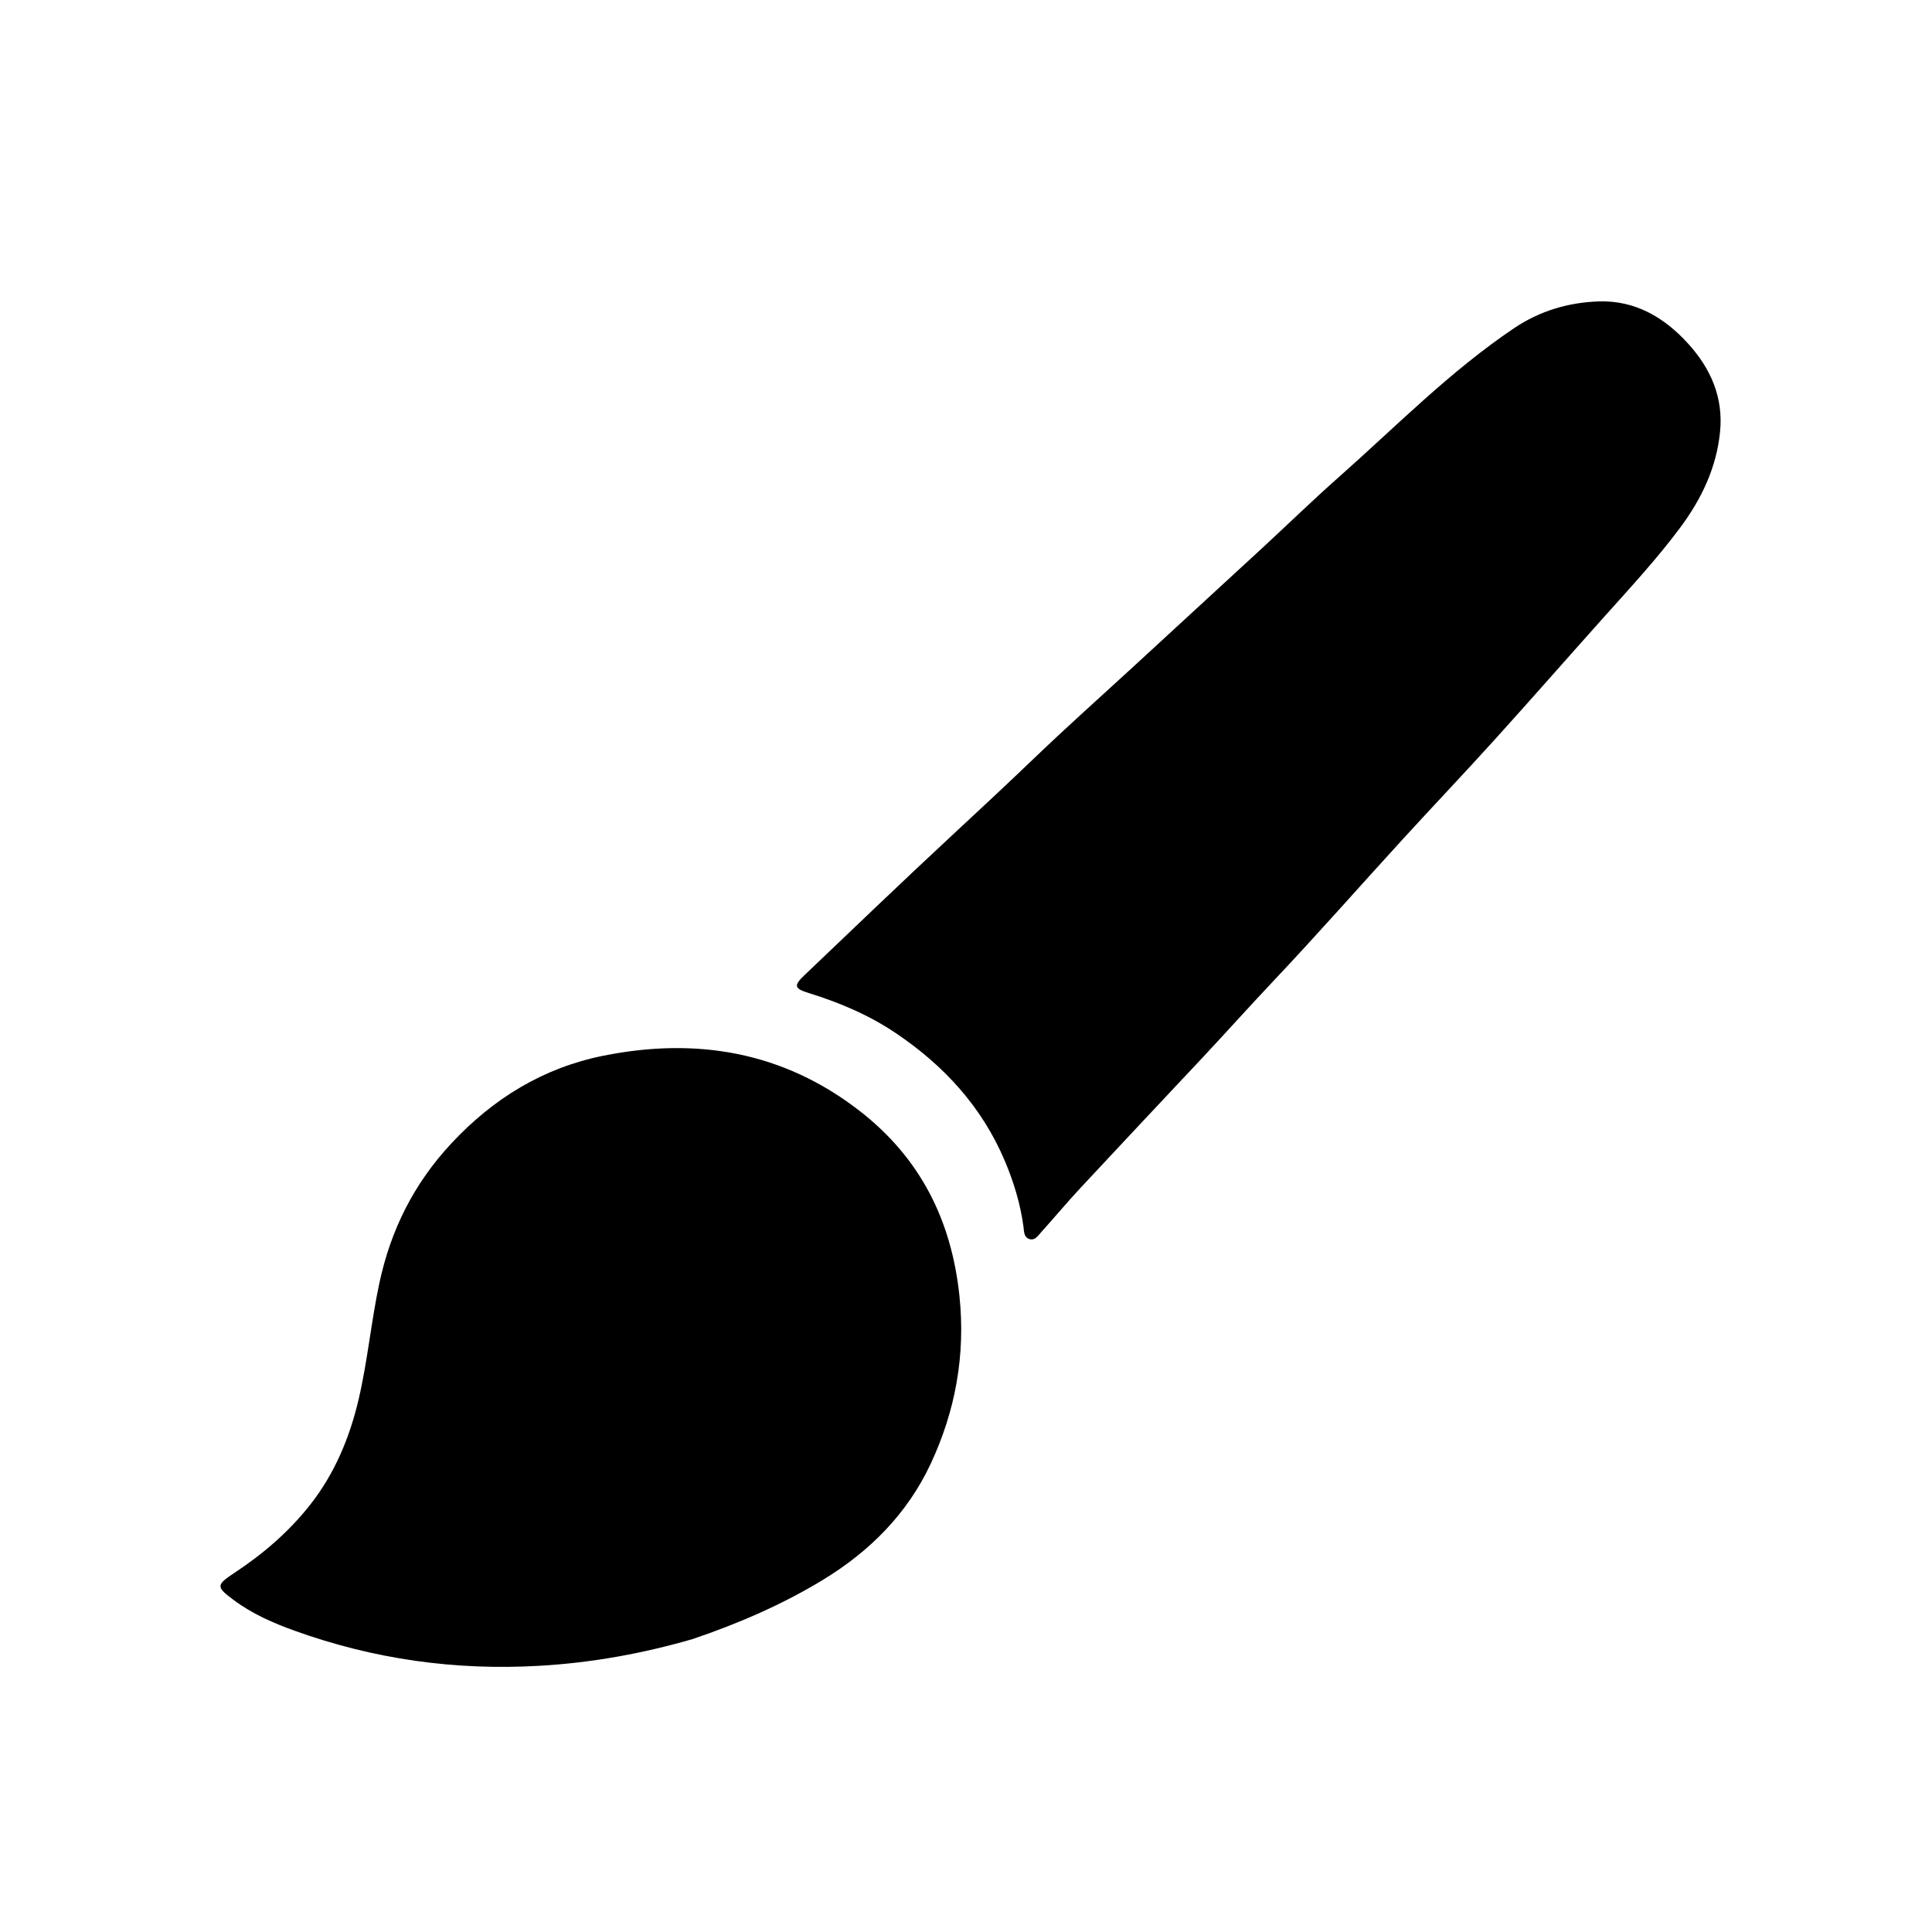
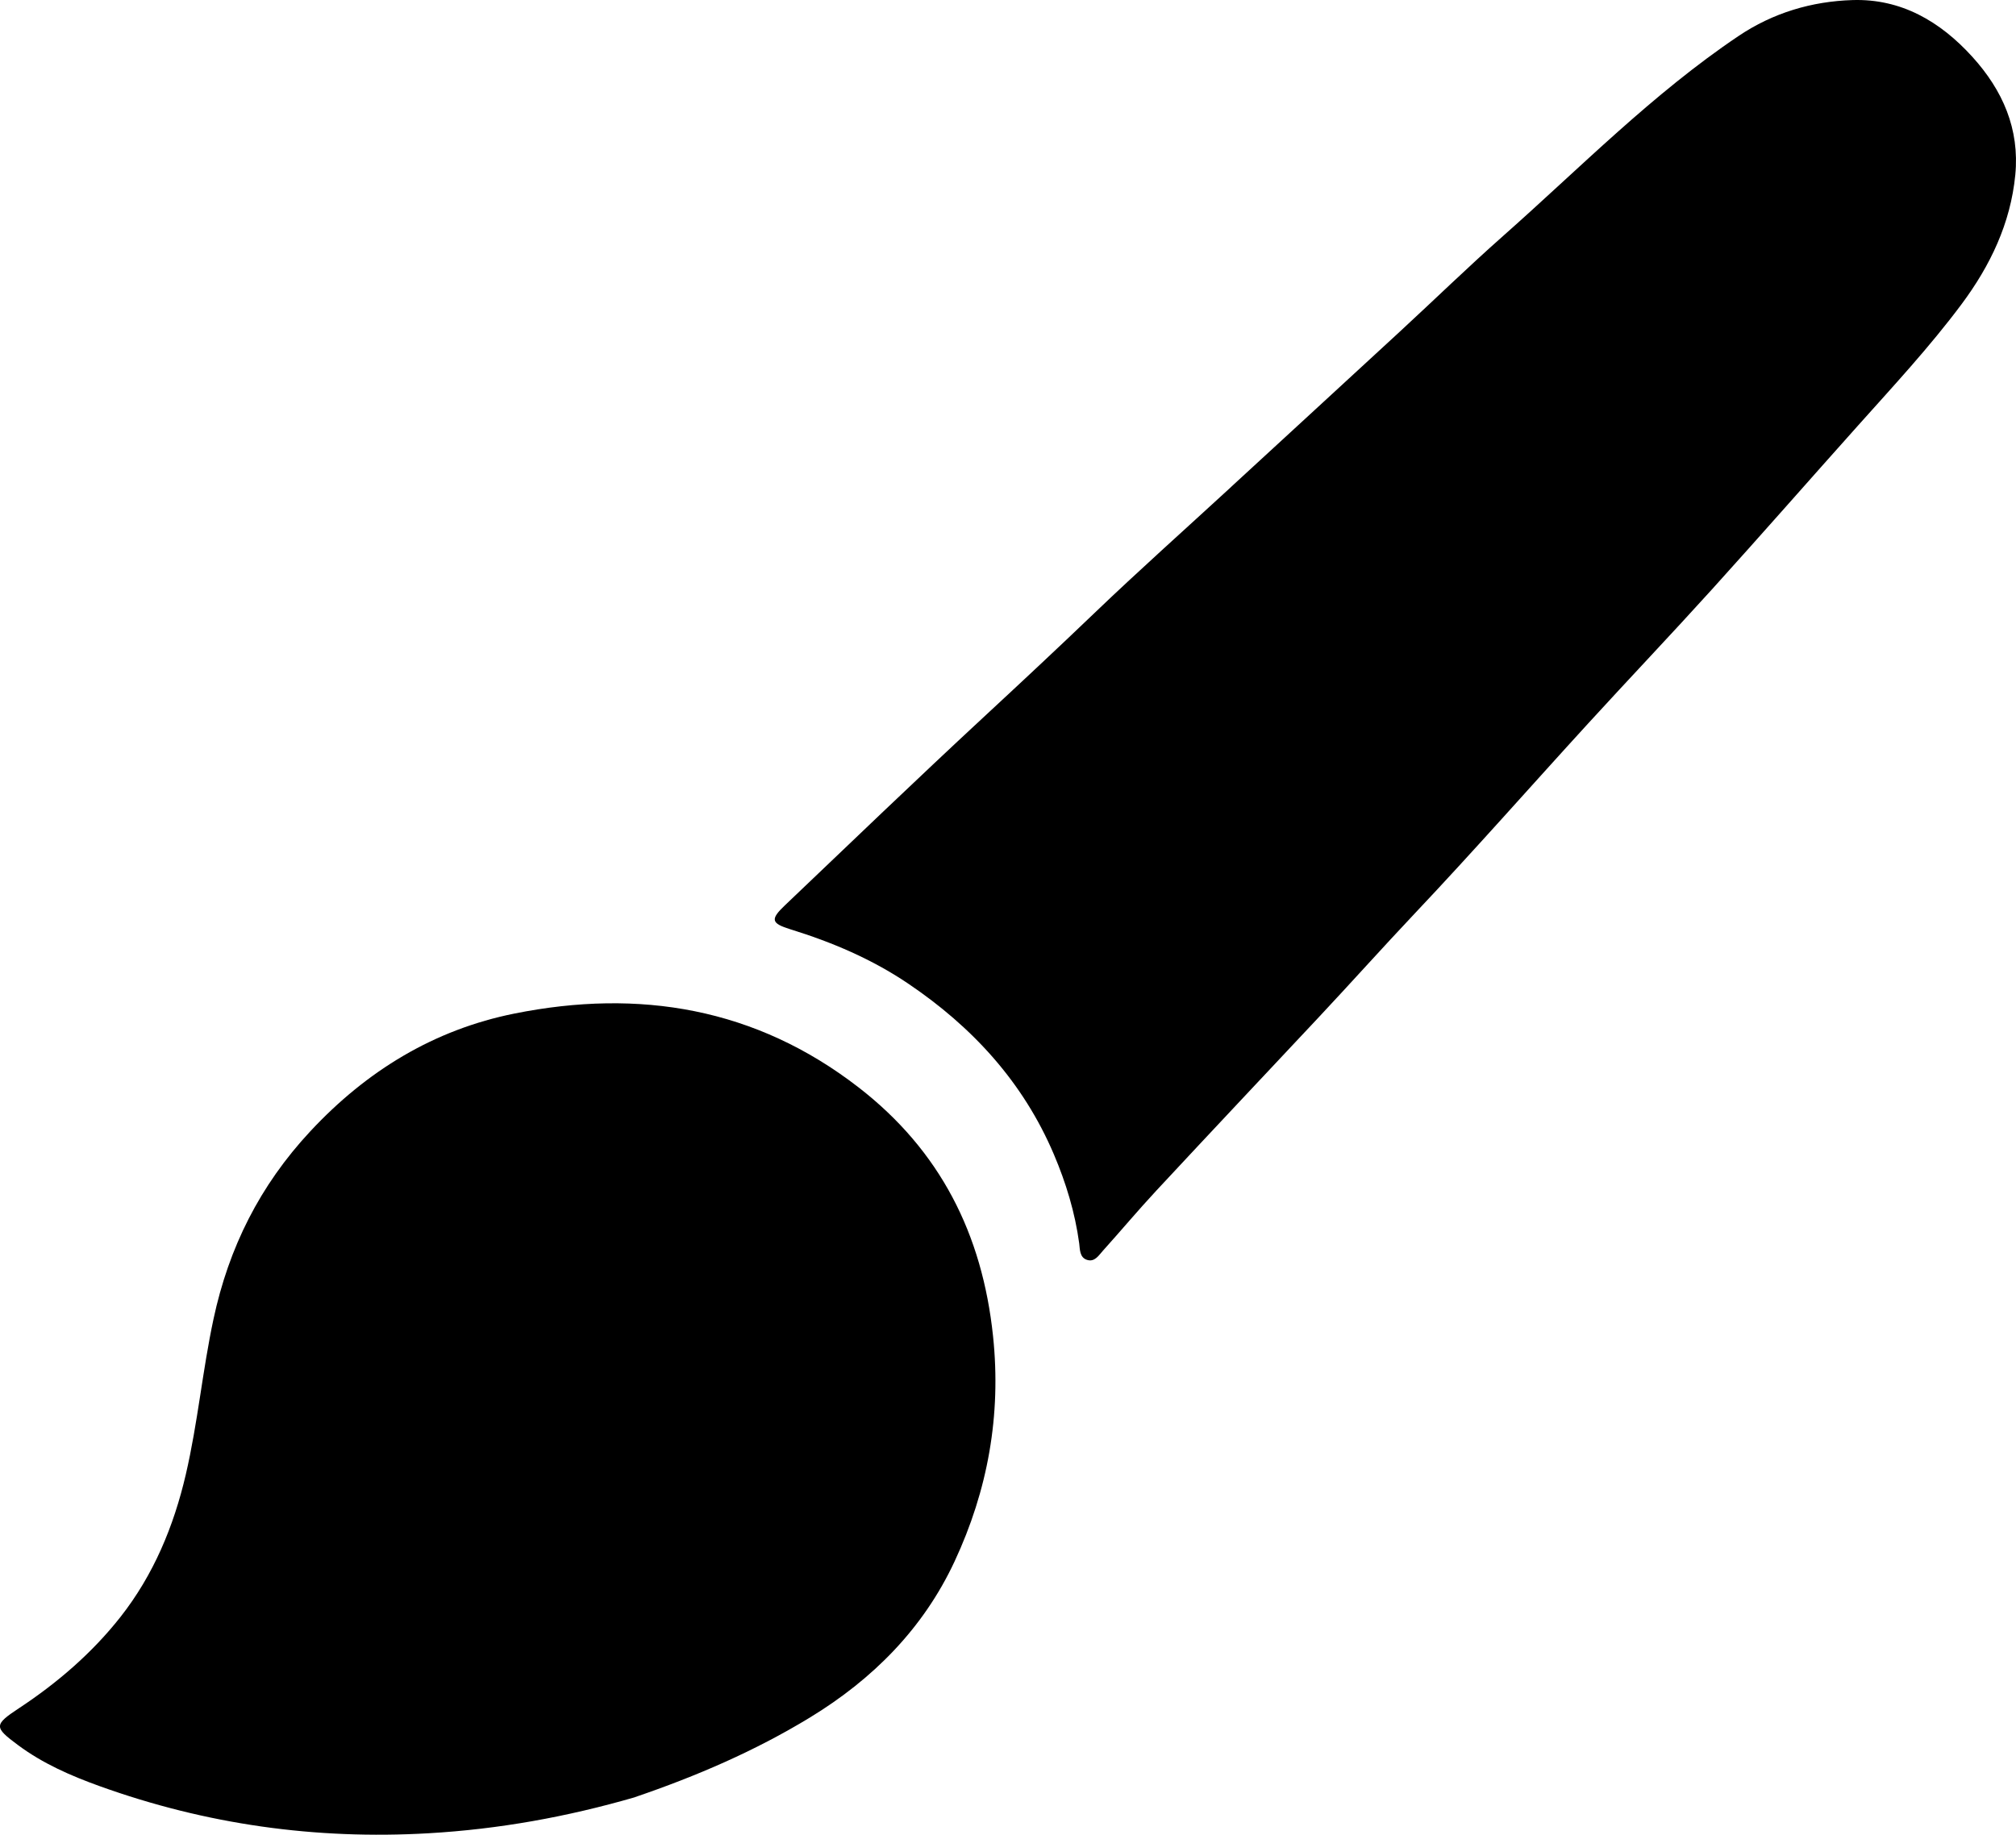
- <svg xmlns="http://www.w3.org/2000/svg" version="1.1" id="Layer_1" x="0px" y="0px" width="100%" viewBox="0 0 736 736" enable-background="new 0 0 736 736" xml:space="preserve">
-   <path fill="#000000" opacity="1" stroke="none" d=" M263.966,624.375   C244.633,629.978 225.364,633.438 205.506,634.589   C173.397,636.451 142.357,632.076 112.207,621.221   C104.107,618.305 96.161,614.838 89.127,609.609   C82.272,604.514 82.183,603.884 89.446,599.089   C100.318,591.911 110.147,583.432 118.155,573.252   C127.498,561.375 133.238,547.629 136.677,532.831   C140.059,518.279 141.401,503.399 144.517,488.81   C148.846,468.545 157.654,450.925 171.923,435.602   C187.963,418.375 207.071,406.744 229.881,402.175   C265.181,395.103 298.215,400.538 327.385,423.129   C350.512,441.041 362.465,464.744 365.498,493.663   C367.854,516.124 363.999,537.378 354.587,557.546   C345.724,576.538 331.456,590.917 313.551,601.814   C298.007,611.275 281.449,618.419 263.966,624.375  z" />
-   <path fill="#000000" opacity="1" stroke="none" d=" M432.909,252.912   C449.048,238.053 464.945,223.46 480.805,208.824   C490.57,199.813 500.095,190.533 510.045,181.732   C531.914,162.386 552.413,141.425 576.795,125.021   C586.606,118.419 597.583,115.18 609.119,114.824   C622.876,114.398 633.953,120.841 643.074,130.884   C651.718,140.402 656.537,151.375 655.272,164.39   C653.937,178.126 648.185,190.131 640.002,201.102   C630.966,213.217 620.695,224.266 610.643,235.509   C596.833,250.954 583.184,266.542 569.285,281.905   C557.704,294.706 545.801,307.215 534.152,319.955   C517.804,337.834 501.806,356.042 485.171,373.649   C475.93,383.429 466.97,393.457 457.768,403.266   C442.424,419.621 427.049,435.947 411.774,452.367   C406.585,457.945 401.694,463.8 396.591,469.46   C395.42,470.759 394.29,472.697 392.121,472.014   C389.978,471.339 390.12,468.944 389.907,467.37   C388.719,458.585 386.168,450.203 382.725,442.105   C374.026,421.645 359.664,405.988 341.375,393.645   C331.089,386.704 319.875,381.943 308.083,378.298   C302.512,376.576 302.297,375.462 306.501,371.457   C325.154,353.688 343.726,335.829 362.608,318.306   C373.204,308.473 383.771,298.621 394.209,288.618   C406.792,276.557 419.818,264.958 432.909,252.912  z" />
+ <svg xmlns="http://www.w3.org/2000/svg" id="Layer_1" data-name="Layer 1" viewBox="0 0 571.48 520.2">
+   <defs>
+     <style>
+       .cls-1 {
+         stroke-width: 0px;
+       }
+     </style>
+   </defs>
+   <path class="cls-1" d="m179.97,509.57c-19.33,5.6-38.6,9.06-58.46,10.21-32.11,1.86-63.15-2.51-93.3-13.37-8.1-2.92-16.05-6.38-23.08-11.61-6.86-5.1-6.94-5.73.32-10.52,10.87-7.18,20.7-15.66,28.71-25.84,9.34-11.88,15.08-25.62,18.52-40.42,3.38-14.55,4.72-29.43,7.84-44.02,4.33-20.27,13.14-37.88,27.41-53.21,16.04-17.23,35.15-28.86,57.96-33.43,35.3-7.07,68.33-1.64,97.5,20.95,23.13,17.91,35.08,41.61,38.11,70.53,2.36,22.46-1.5,43.72-10.91,63.88-8.86,18.99-23.13,33.37-41.04,44.27-15.54,9.46-32.1,16.6-49.58,22.56Z" />
+   <path class="cls-1" d="m348.92,138.11c16.14-14.86,32.04-29.45,47.9-44.09,9.77-9.01,19.29-18.29,29.24-27.09,21.87-19.35,42.37-40.31,66.75-56.71C502.61,3.62,513.59.38,525.13.02c13.76-.43,24.83,6.02,33.95,16.06,8.64,9.52,13.46,20.49,12.2,33.51-1.34,13.74-7.09,25.74-15.27,36.71-9.04,12.12-19.31,23.16-29.36,34.41-13.81,15.44-27.46,31.03-41.36,46.4-11.58,12.8-23.48,25.31-35.13,38.05-16.35,17.88-32.35,36.09-48.98,53.69-9.24,9.78-18.2,19.81-27.4,29.62-15.34,16.36-30.72,32.68-45.99,49.1-5.19,5.58-10.08,11.43-15.18,17.09-1.17,1.3-2.3,3.24-4.47,2.55-2.14-.67-2-3.07-2.21-4.64-1.19-8.78-3.74-17.17-7.18-25.26-8.7-20.46-23.06-36.12-41.35-48.46-10.29-6.94-21.5-11.7-33.29-15.35-5.57-1.72-5.79-2.84-1.58-6.84,18.65-17.77,37.22-35.63,56.11-53.15,10.6-9.83,21.16-19.68,31.6-29.69,12.58-12.06,25.61-23.66,38.7-35.71Z" />
</svg>
